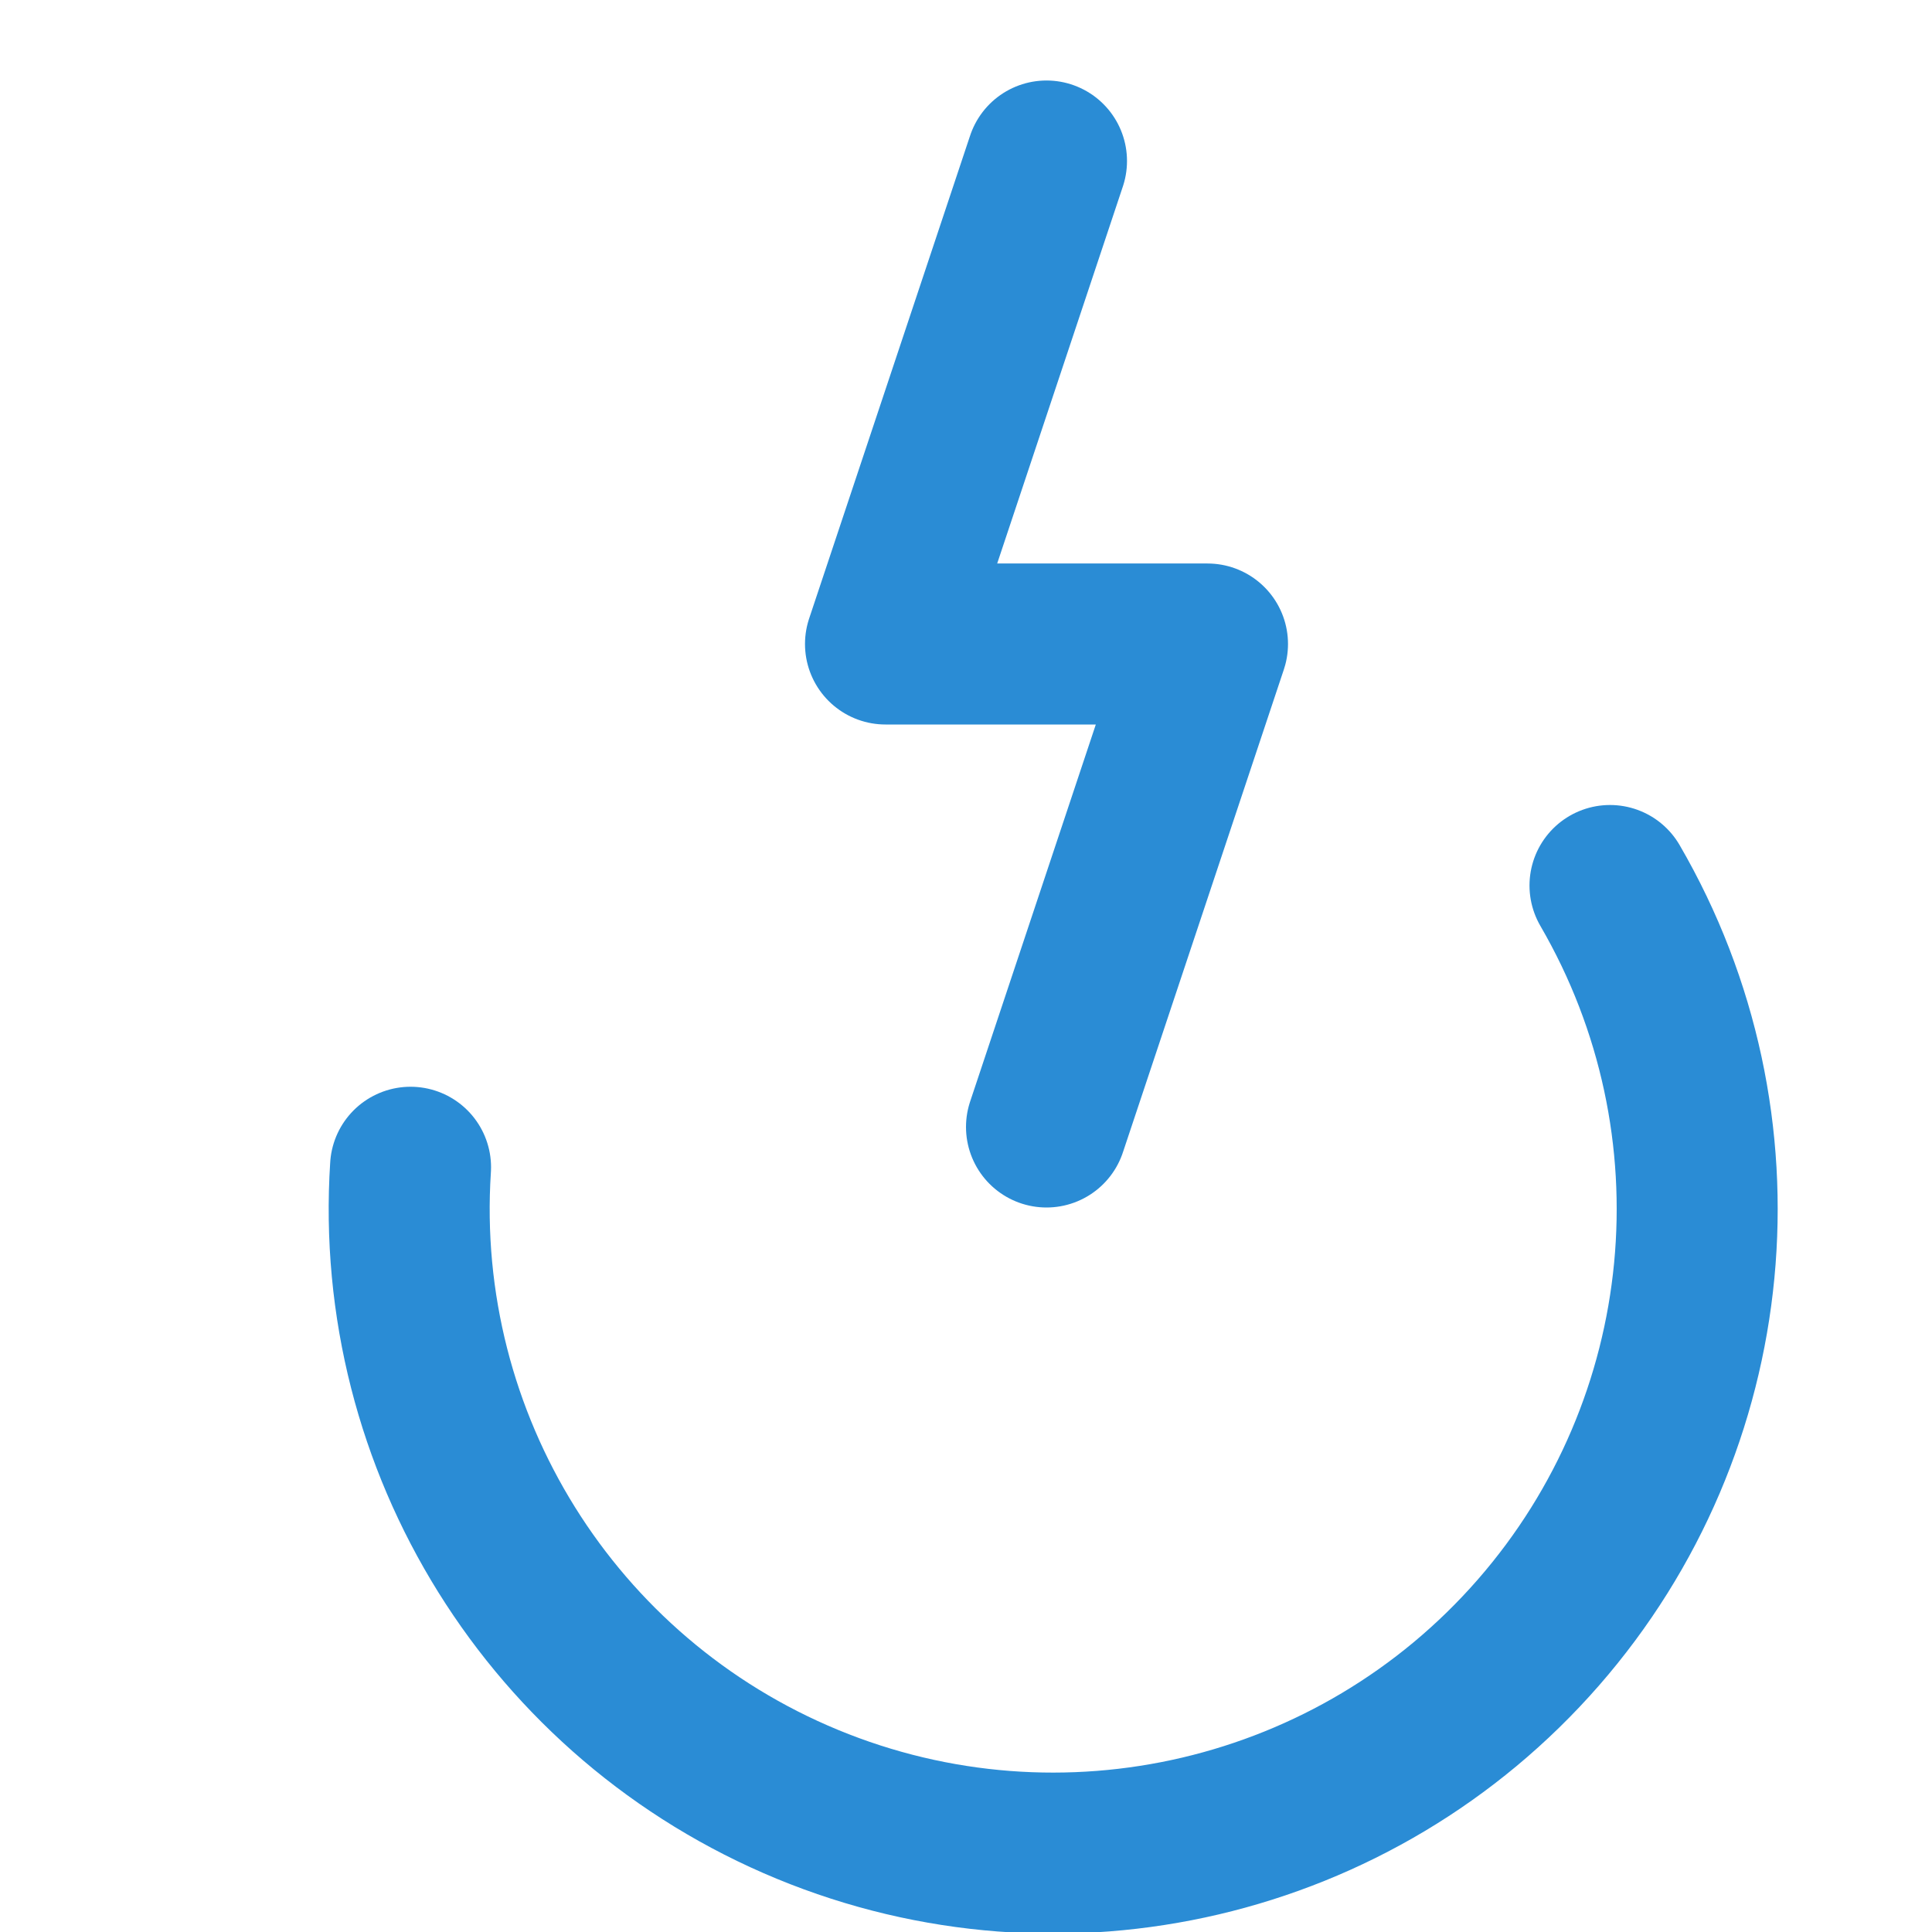
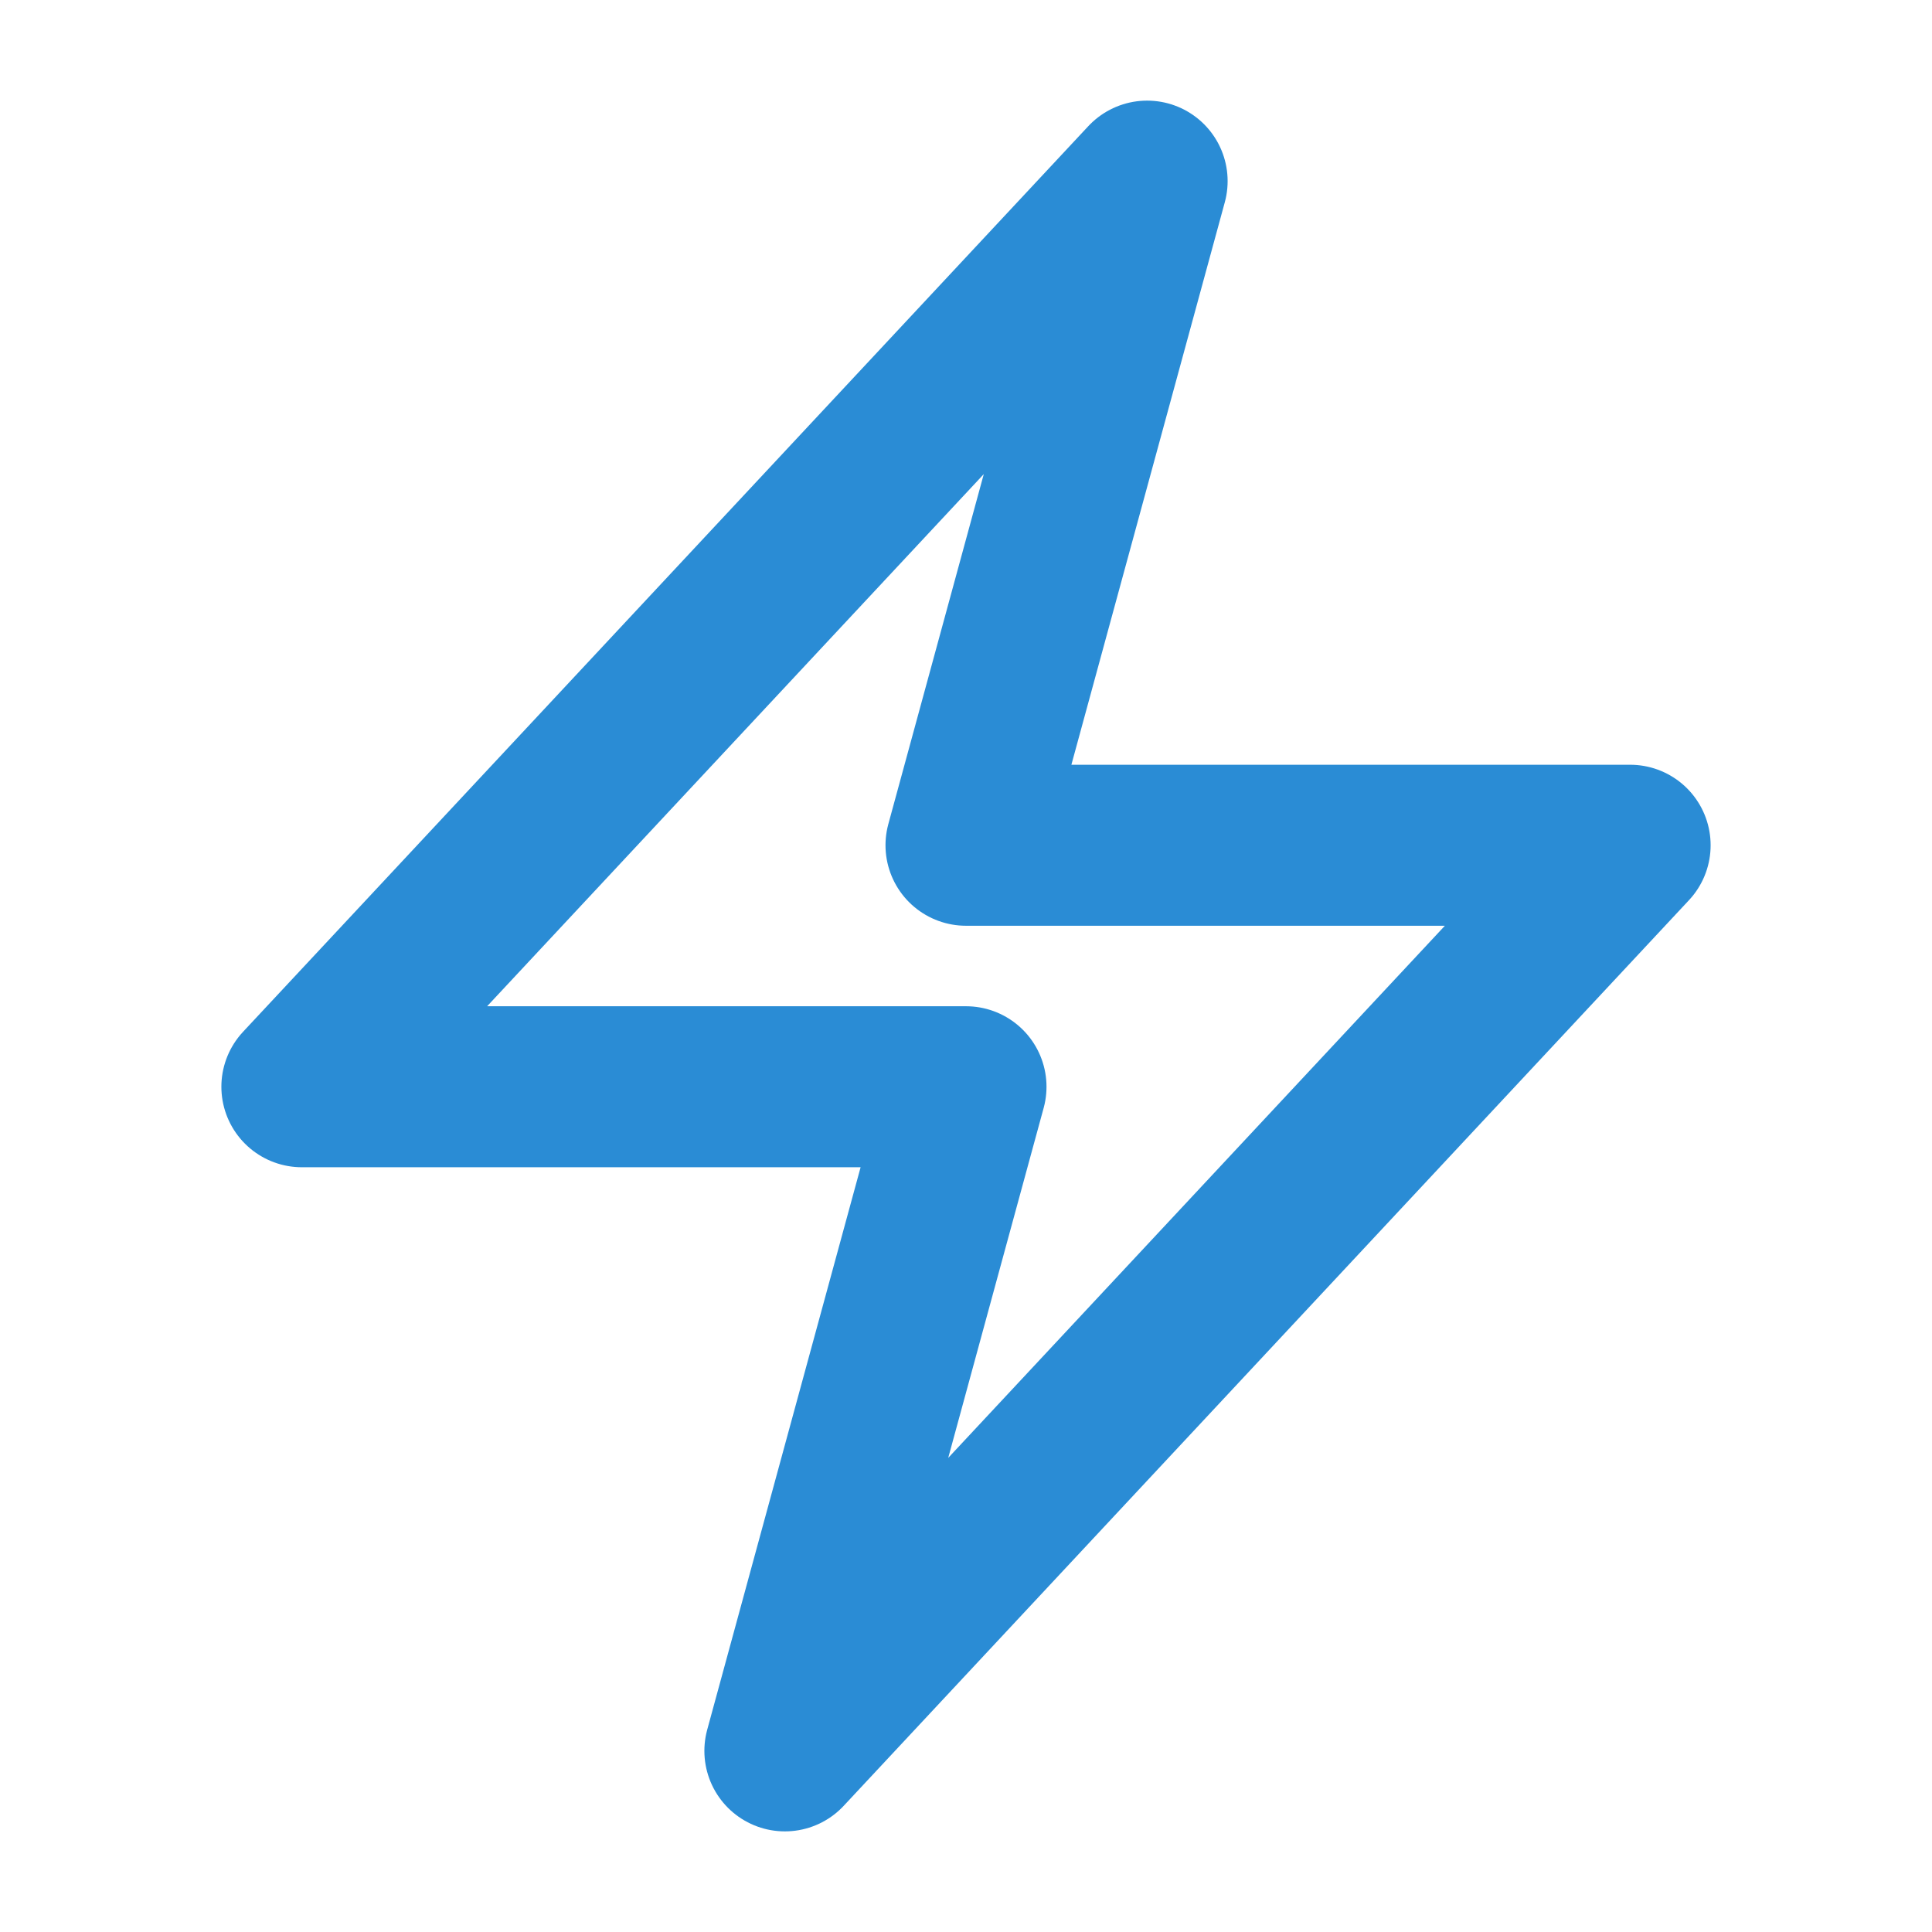
<svg xmlns="http://www.w3.org/2000/svg" viewBox="0 0 24 24" fill="none" stroke="#2A8CD5" stroke-width="2" stroke-linecap="round" stroke-linejoin="round">
-   <path d="m13 2-2 6h4l-2 6m7-3a8 8 0 1 1-14.9 3.5" />
+   <path d="M3.75 13.5l10.5-11.25L12 10.5h8.25L9.75 21.75 12 13.5H3.75Z" />
</svg>
